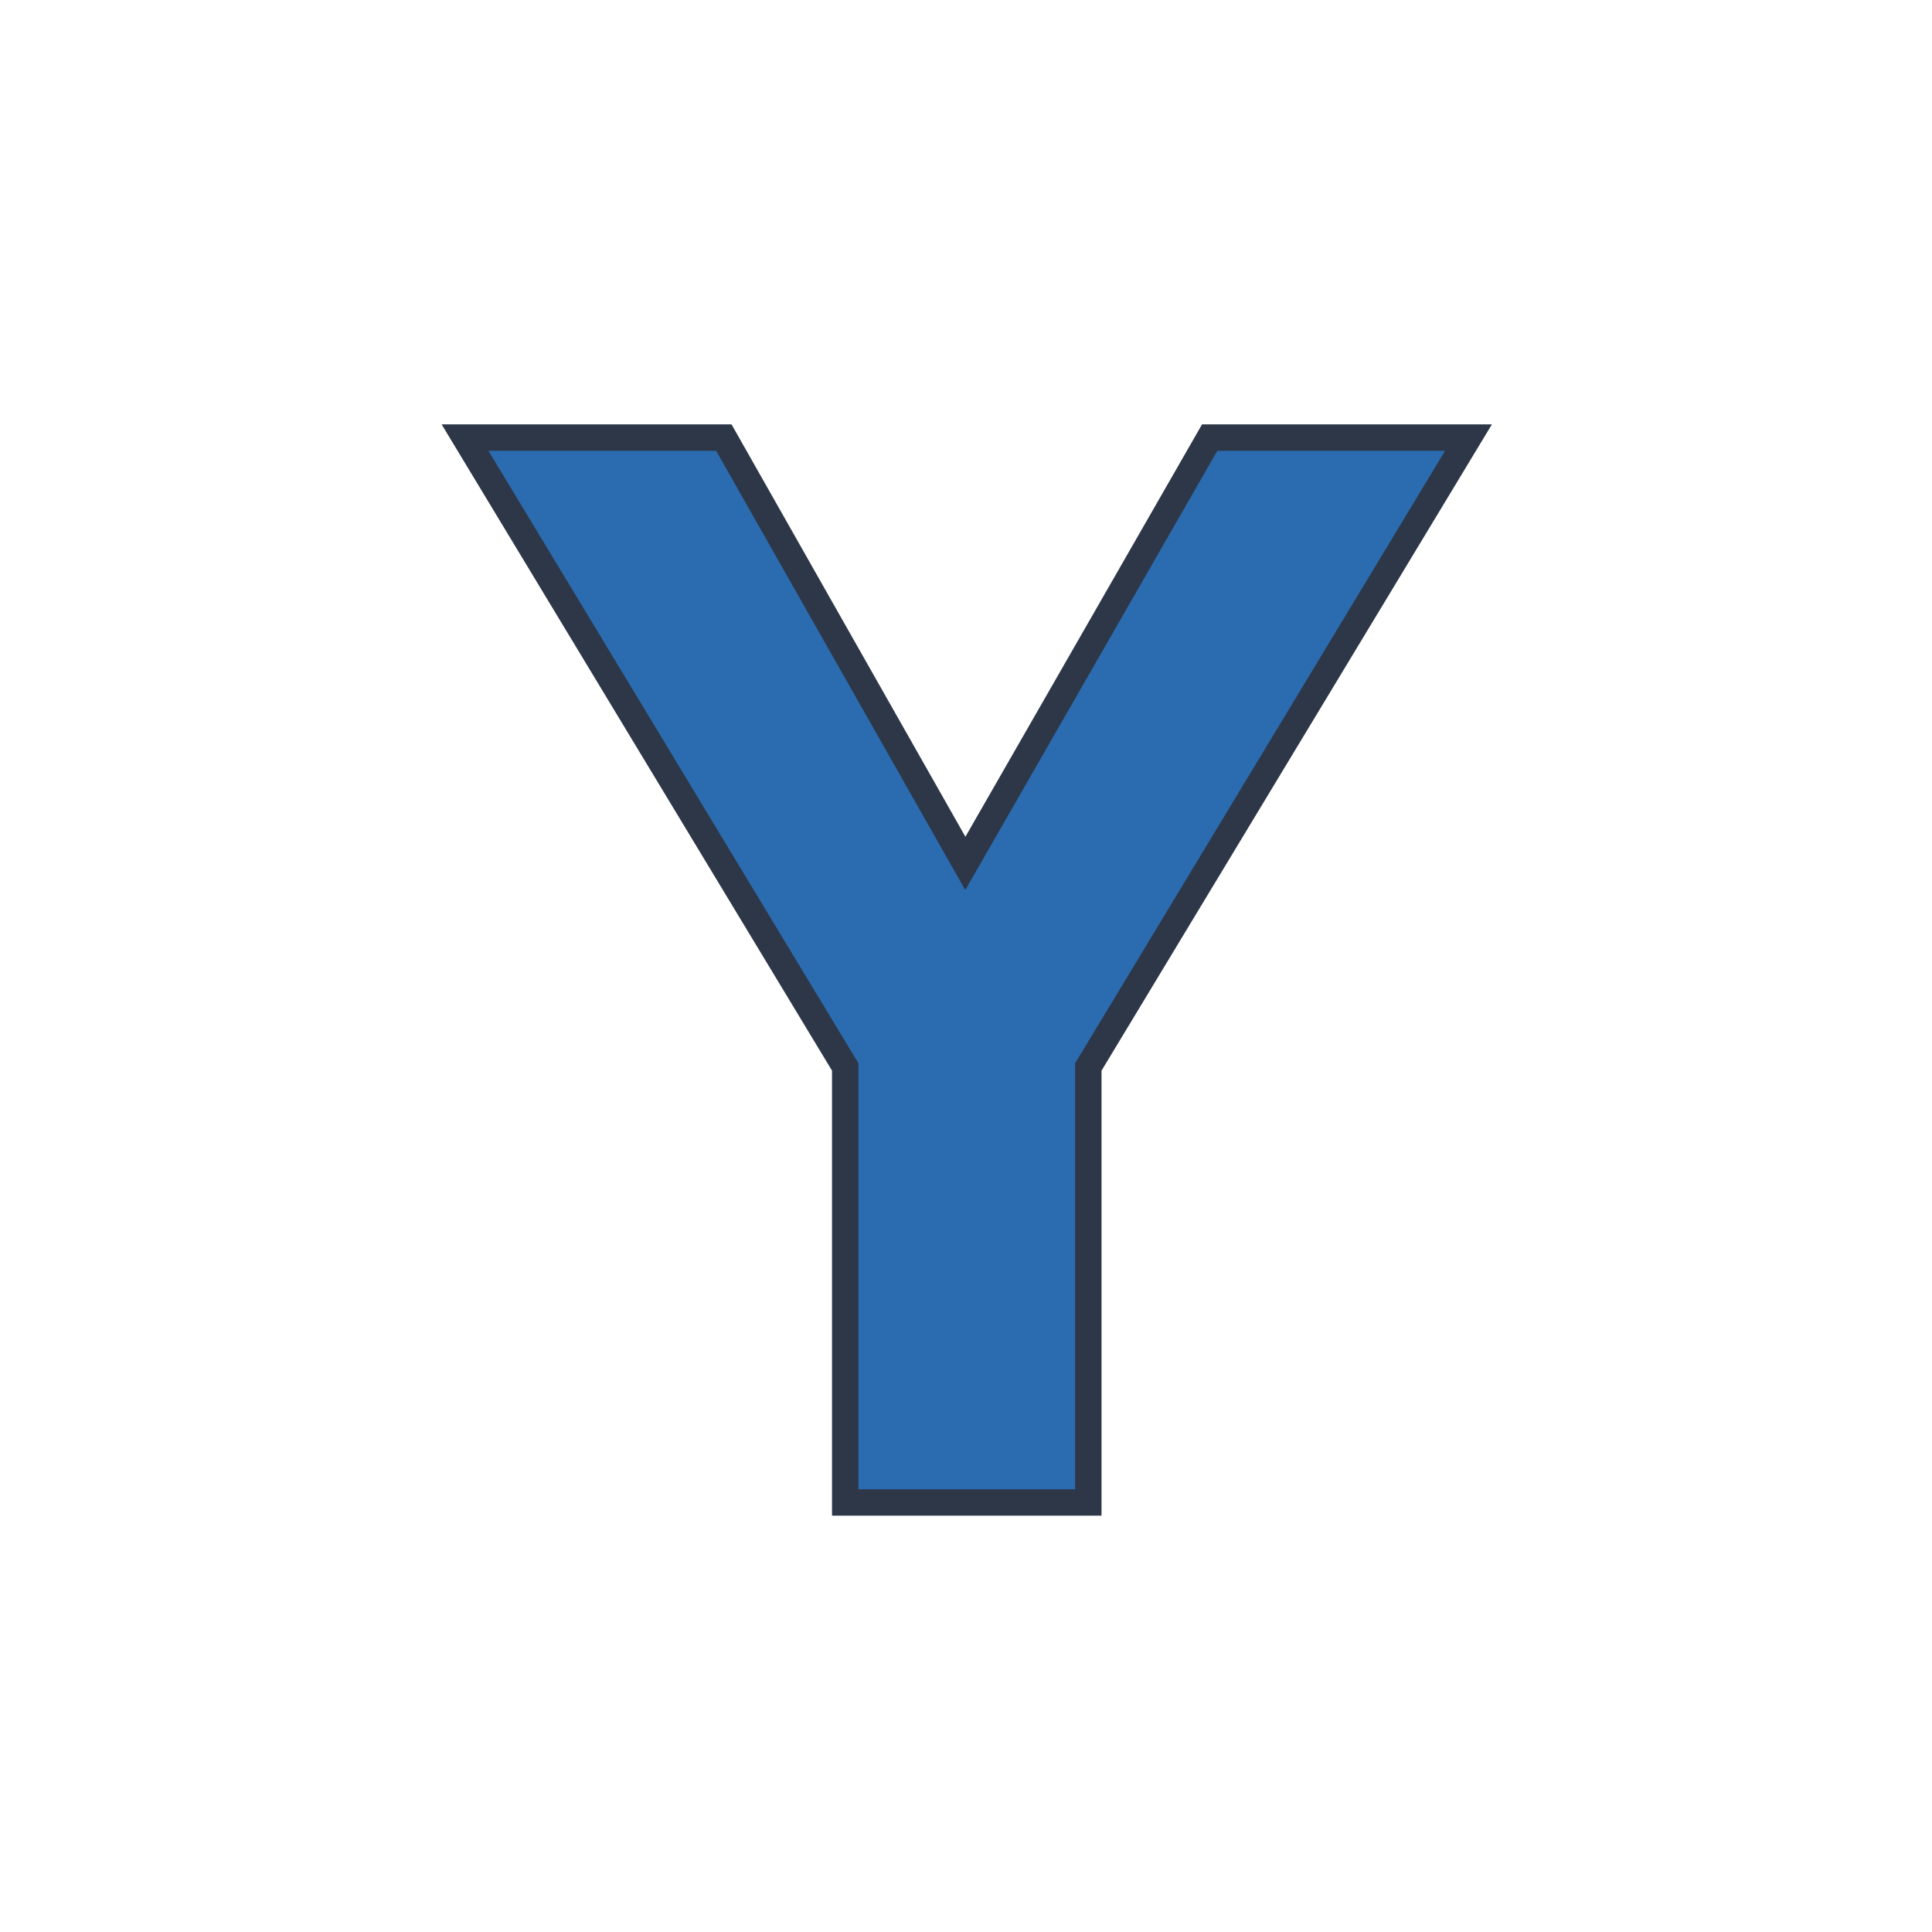
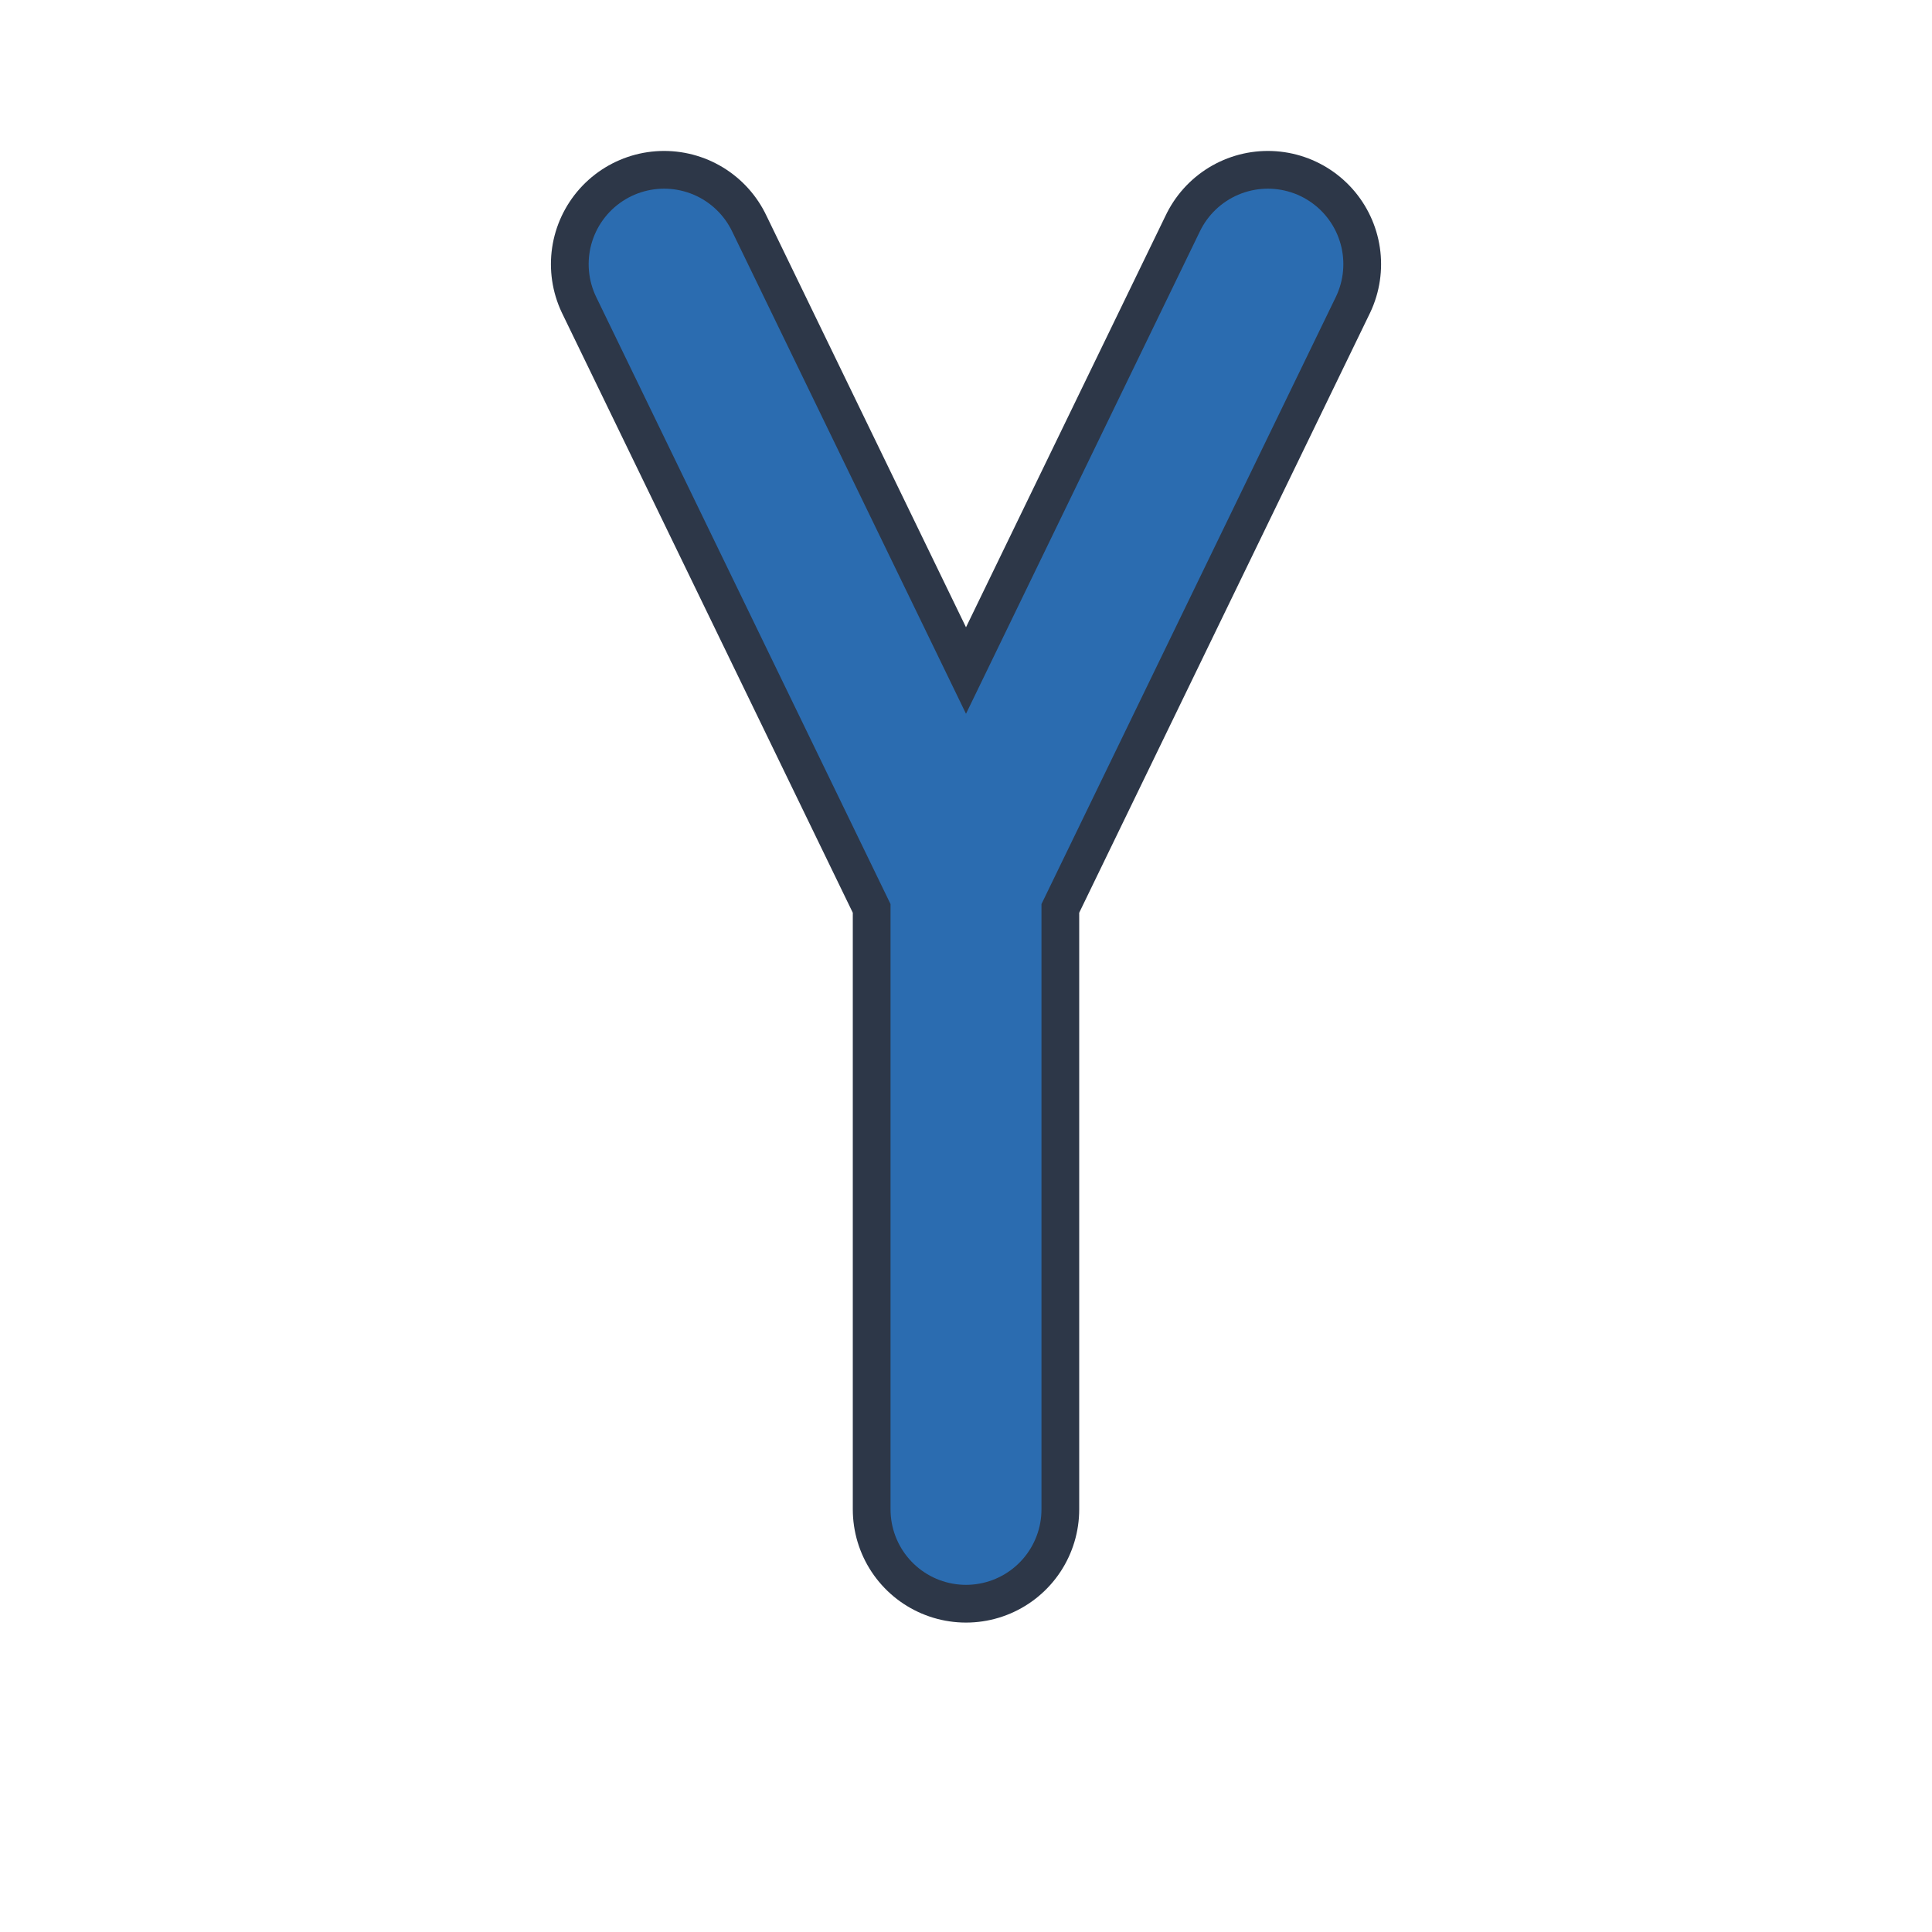
<svg xmlns="http://www.w3.org/2000/svg" viewBox="0 0 512 512">
-   <text x="256" y="256" text-anchor="middle" dominant-baseline="central" font-family="Arial, Helvetica, sans-serif" font-weight="bold" font-size="400" fill="#2B6CB0" stroke="#2D3748" stroke-width="14" paint-order="stroke fill">Y</text>
+   <g fill="none" stroke-linecap="round" stroke-linejoin="round">
+     <path d="M 176 70 L 256 235 L 336 70 M 256 235 L 256 400" stroke="#2D3748" stroke-width="60" />
+     <path d="M 176 70 L 256 235 L 336 70 M 256 235 L 256 400" stroke="#2B6CB0" stroke-width="40" />
+   </g>
</svg>
